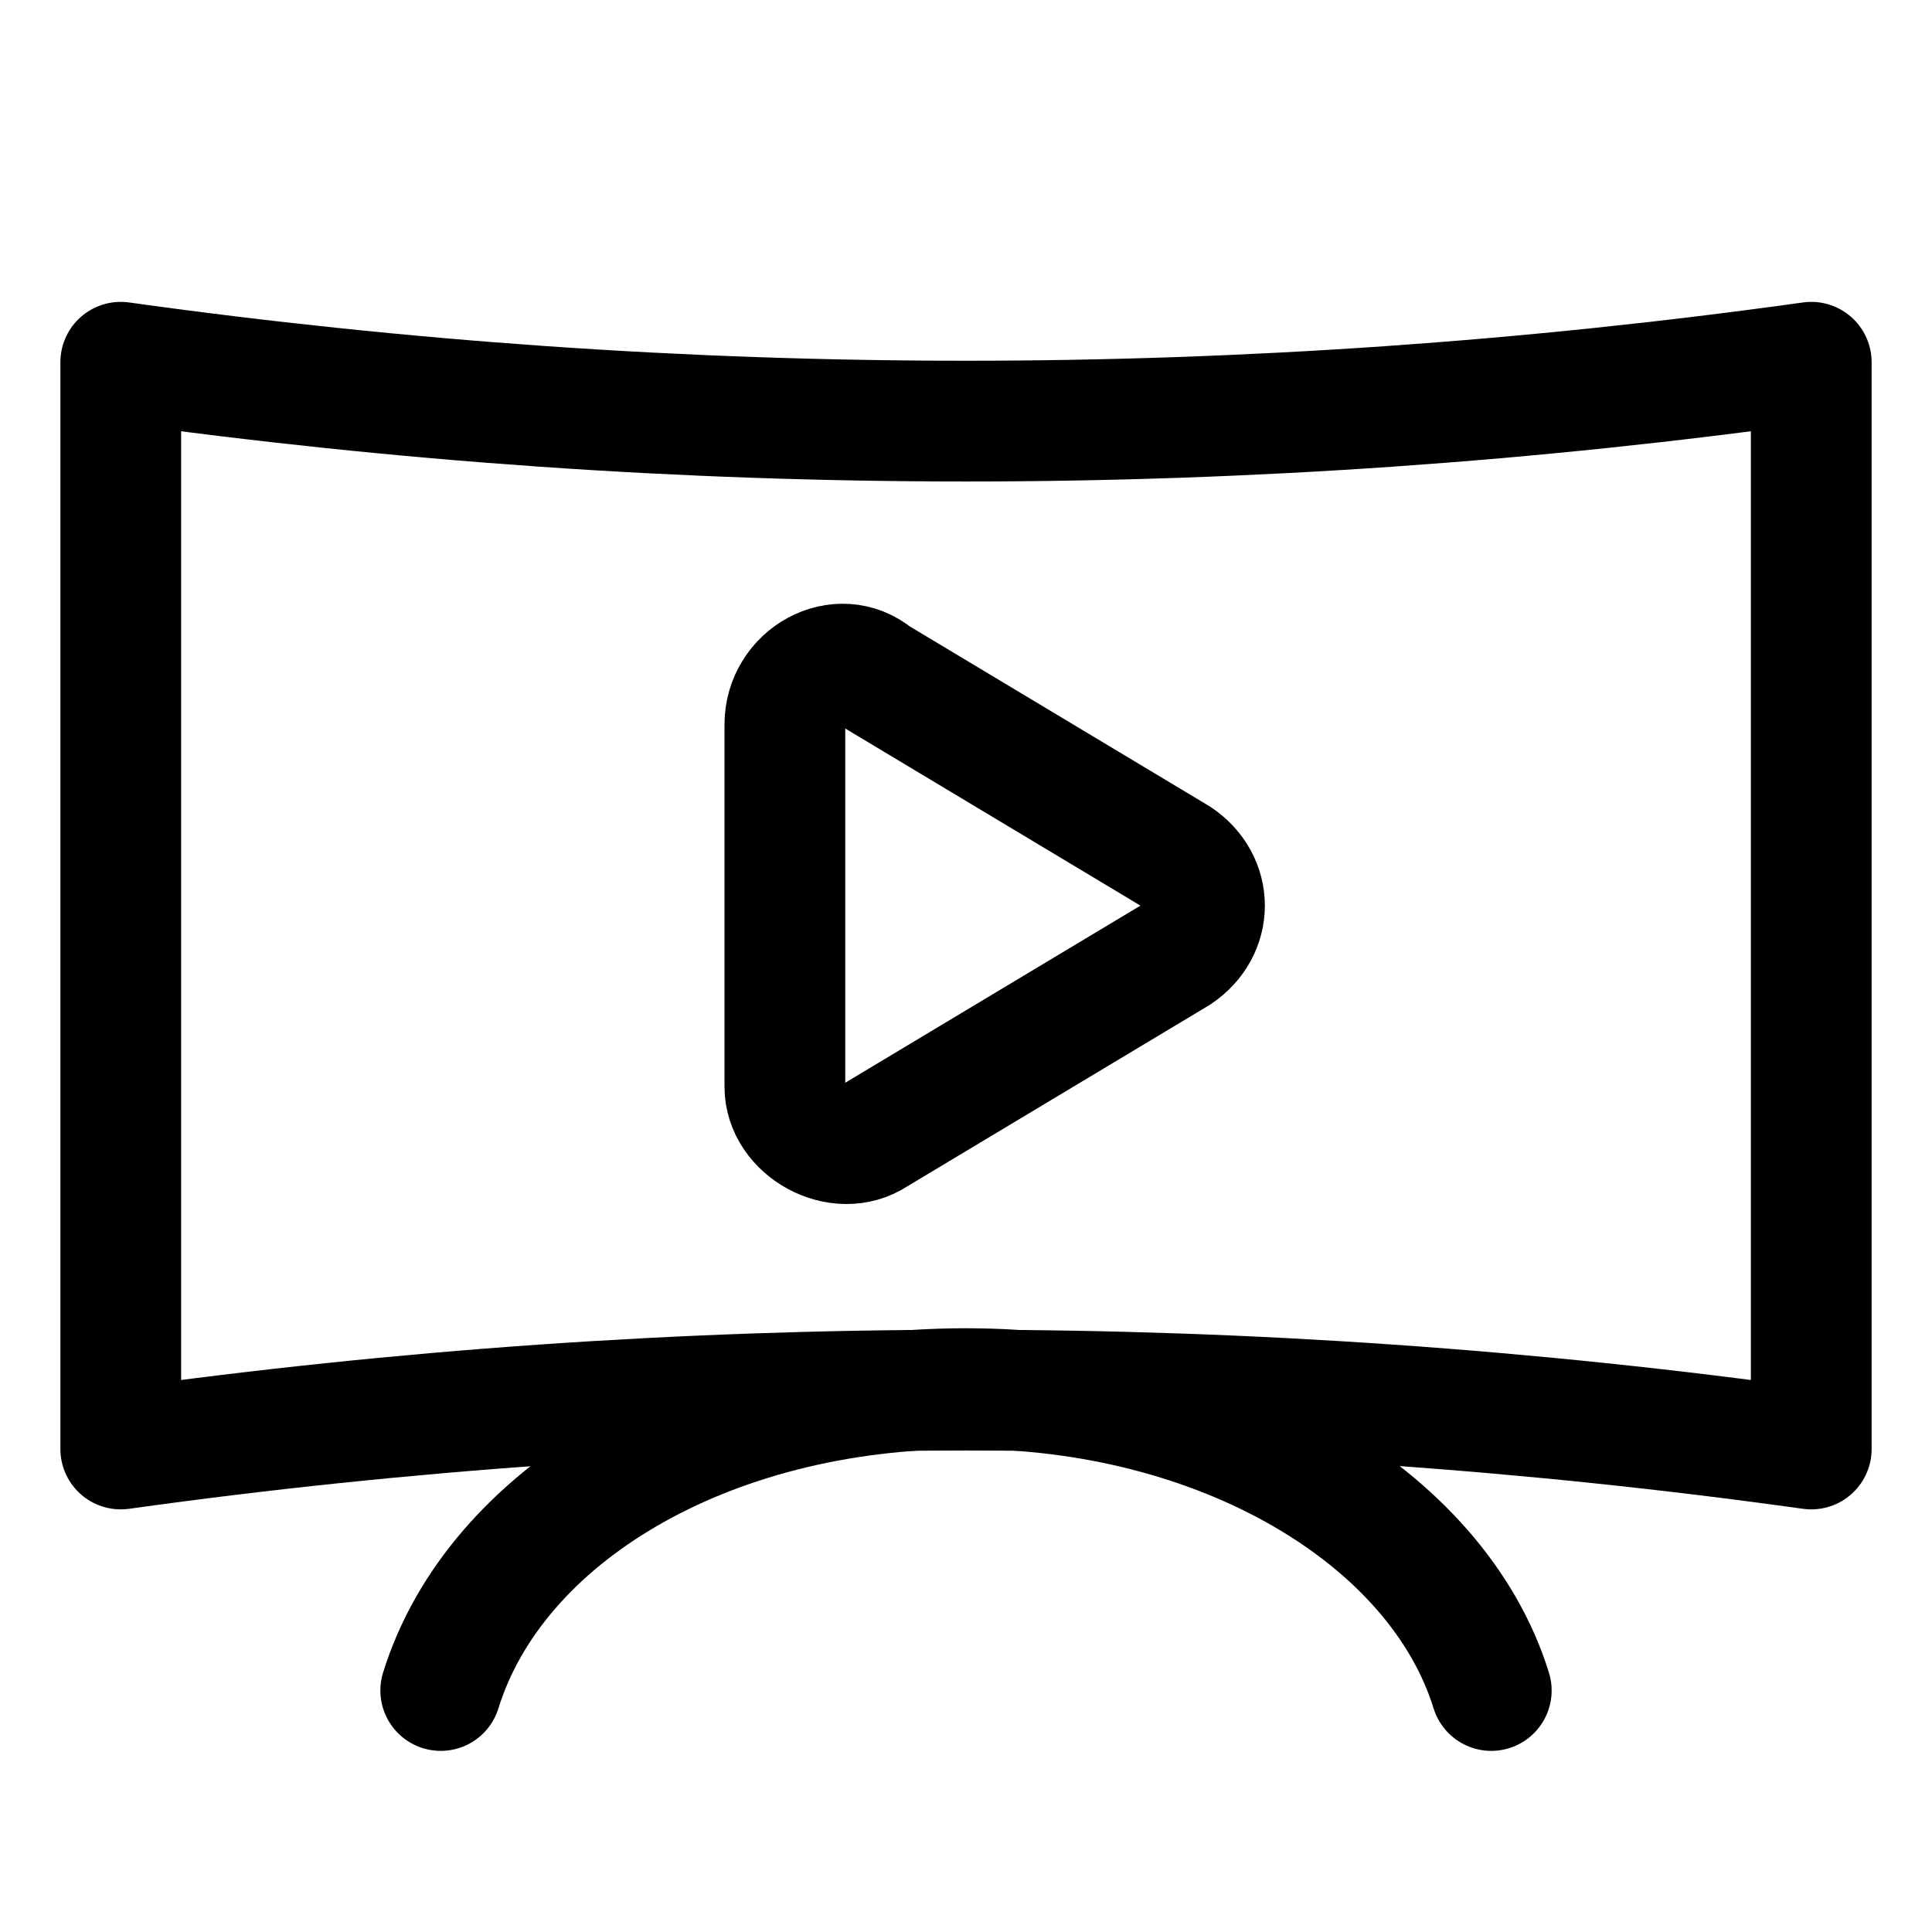
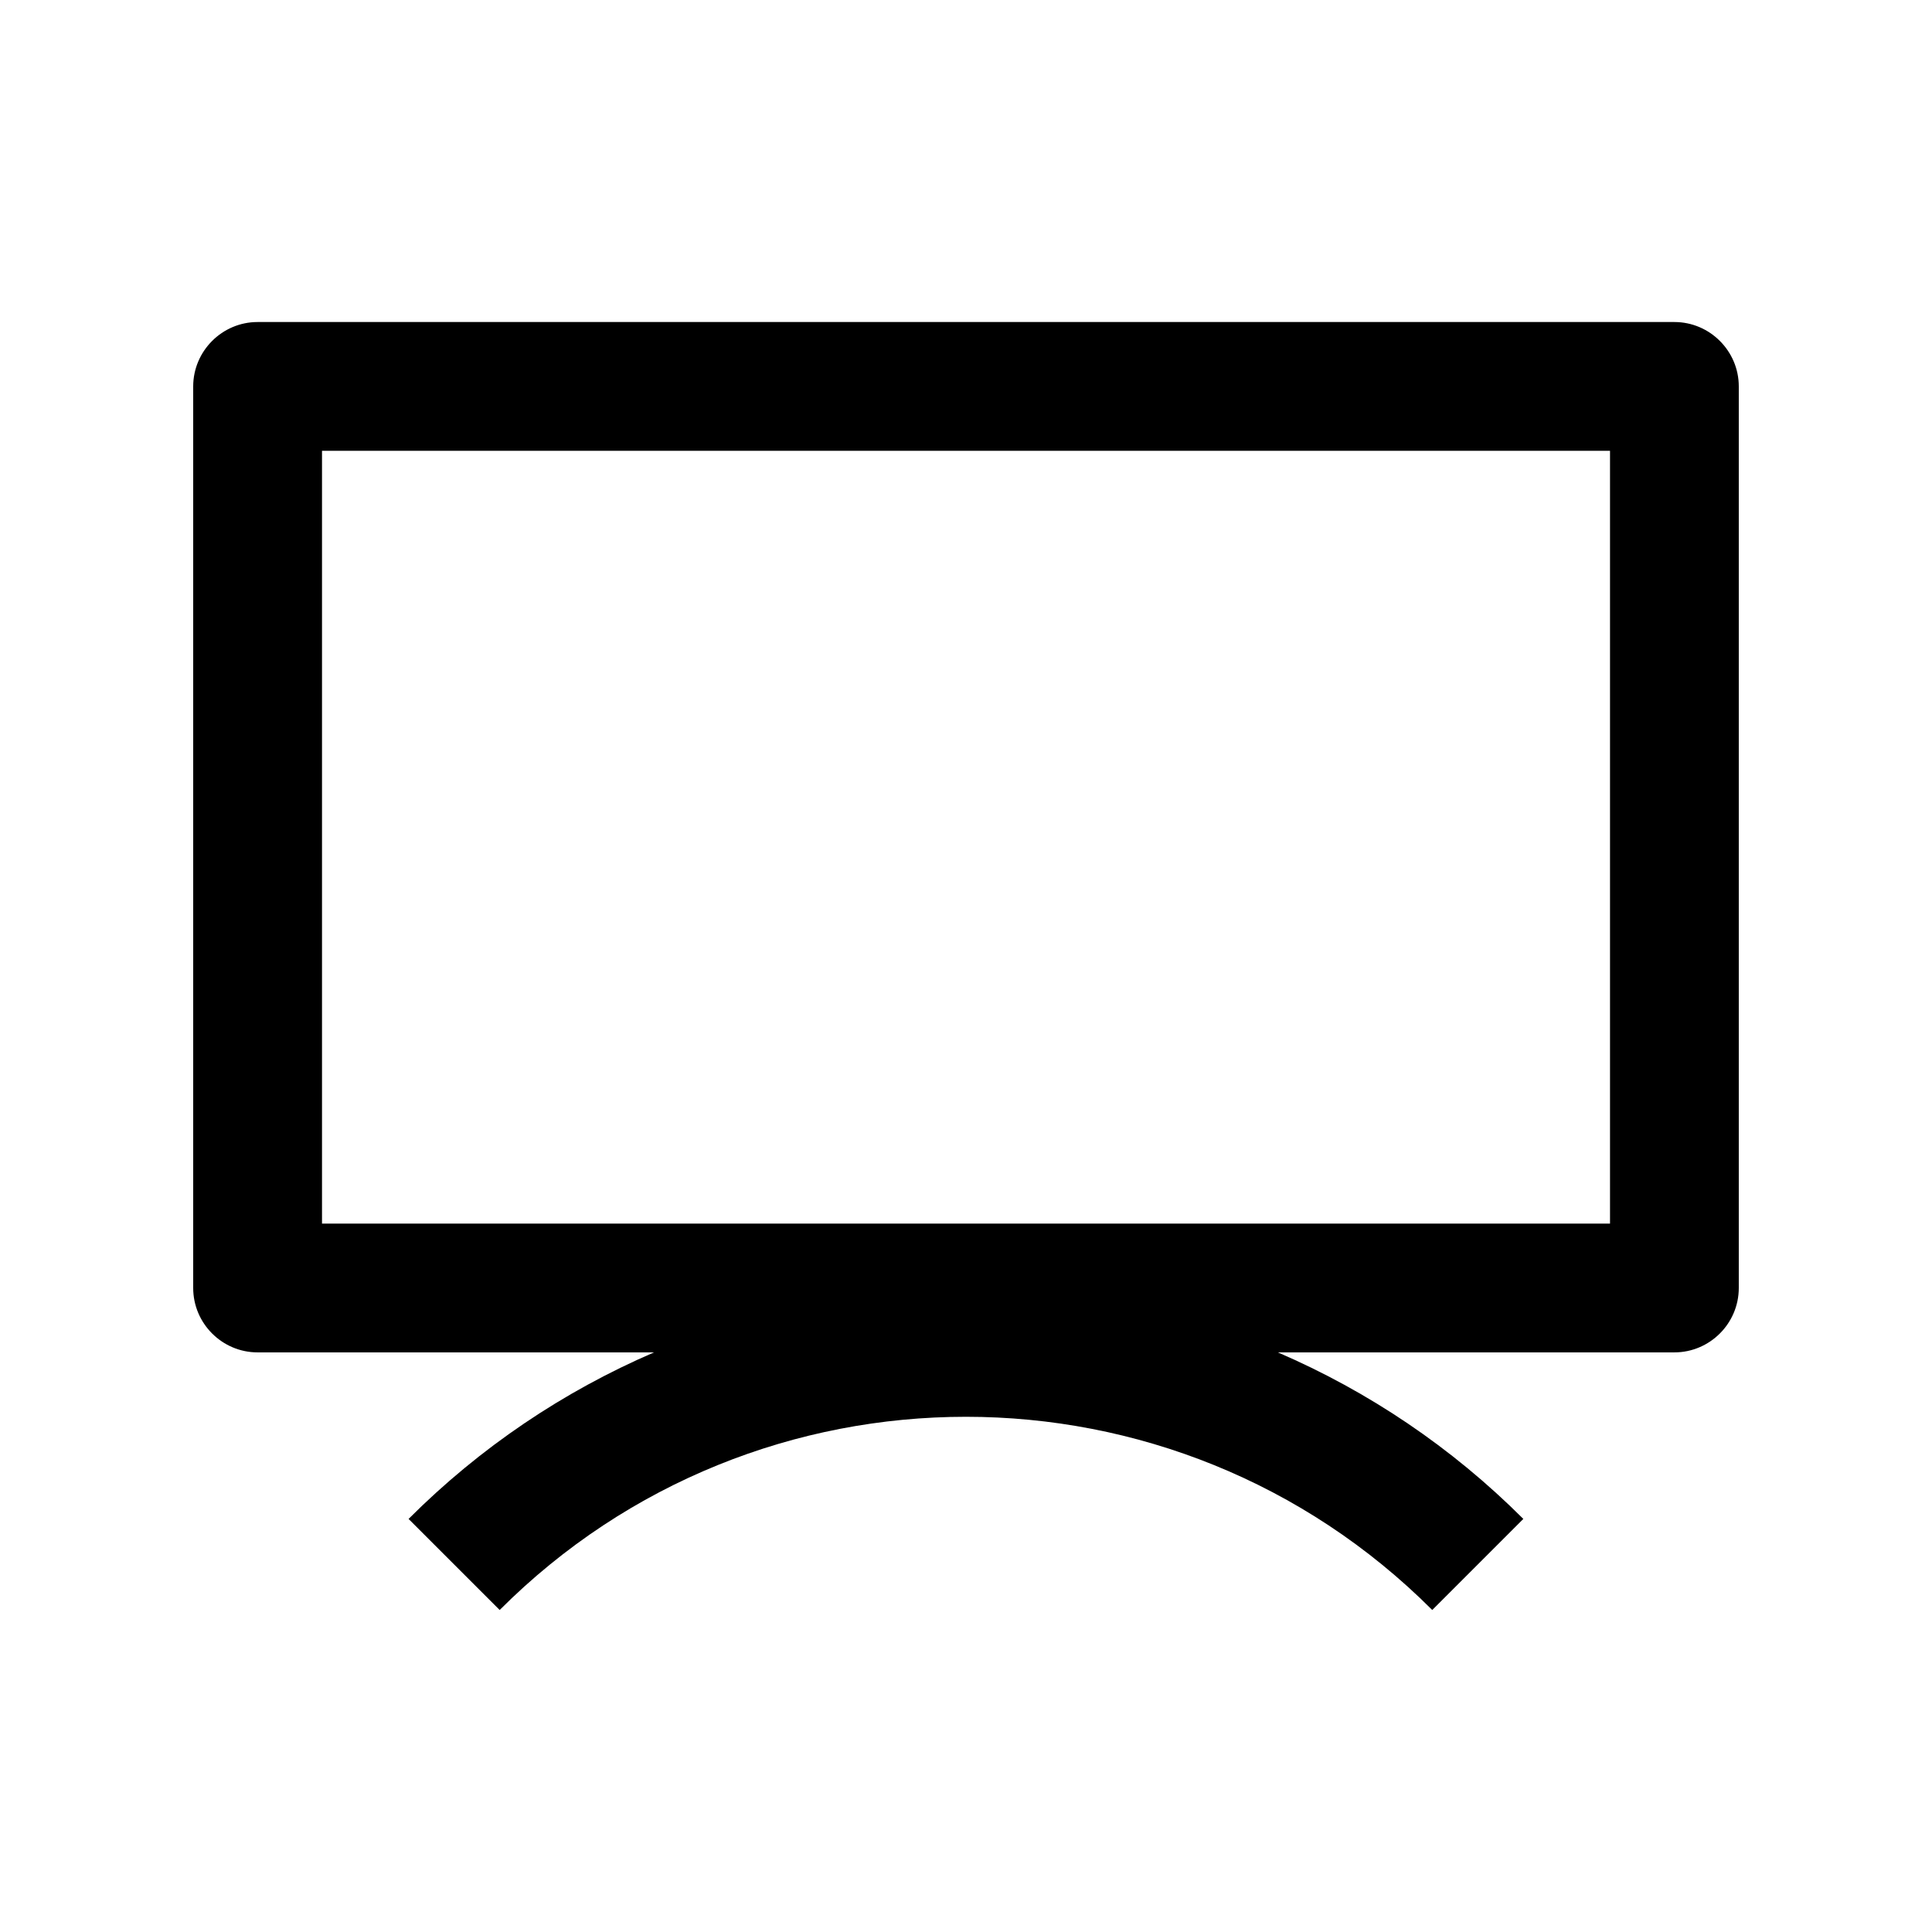
- <svg xmlns="http://www.w3.org/2000/svg" version="1.1" id="Icons" x="0px" y="0px" viewBox="0 0 32 32" style="enable-background:new 0 0 32 32;" xml:space="preserve">
-   <style type="text/css">
- 	.st0{fill:none;stroke:#000000;stroke-width:2;stroke-linecap:round;stroke-linejoin:round;stroke-miterlimit:10;}
- </style>
-   <path class="st0" d="M30,24L30,24c-9.3-1.3-18.7-1.3-28,0l0,0V6l0,0c9.3,1.3,18.7,1.3,28,0l0,0V24z" />
-   <path class="st0" d="M24.7,28c-0.9-2.9-4.5-5-8.7-5c-4.3,0-7.8,2.1-8.7,5" />
-   <path class="st0" d="M13,12V18c0,0.7,0.9,1.2,1.5,0.8l5-3c0.6-0.4,0.6-1.2,0-1.6l-5-3C13.9,10.7,13,11.2,13,12z" />
+ <svg xmlns="http://www.w3.org/2000/svg" version="1.0" id="Layer_1" x="0px" y="0px" width="100px" height="100px" viewBox="0 0 100 100" enable-background="new 0 0 100 100" xml:space="preserve">
+   <path d="M86.667,16.668H13.333c-1.833,0-3.333,1.5-3.333,3.333v46.665c0,1.836,1.5,3.333,3.333,3.333h20.519  c-4.681,2.019-8.993,4.909-12.704,8.62l4.715,4.714c13.325-13.334,34.939-13.334,48.27,0l4.714-4.714  c-3.711-3.711-8.024-6.602-12.705-8.62h20.524c1.832,0,3.333-1.497,3.333-3.333V20.001C90,18.168,88.499,16.668,86.667,16.668z   M83.333,63.333H16.667V23.334h66.667V63.333z" />
</svg>
